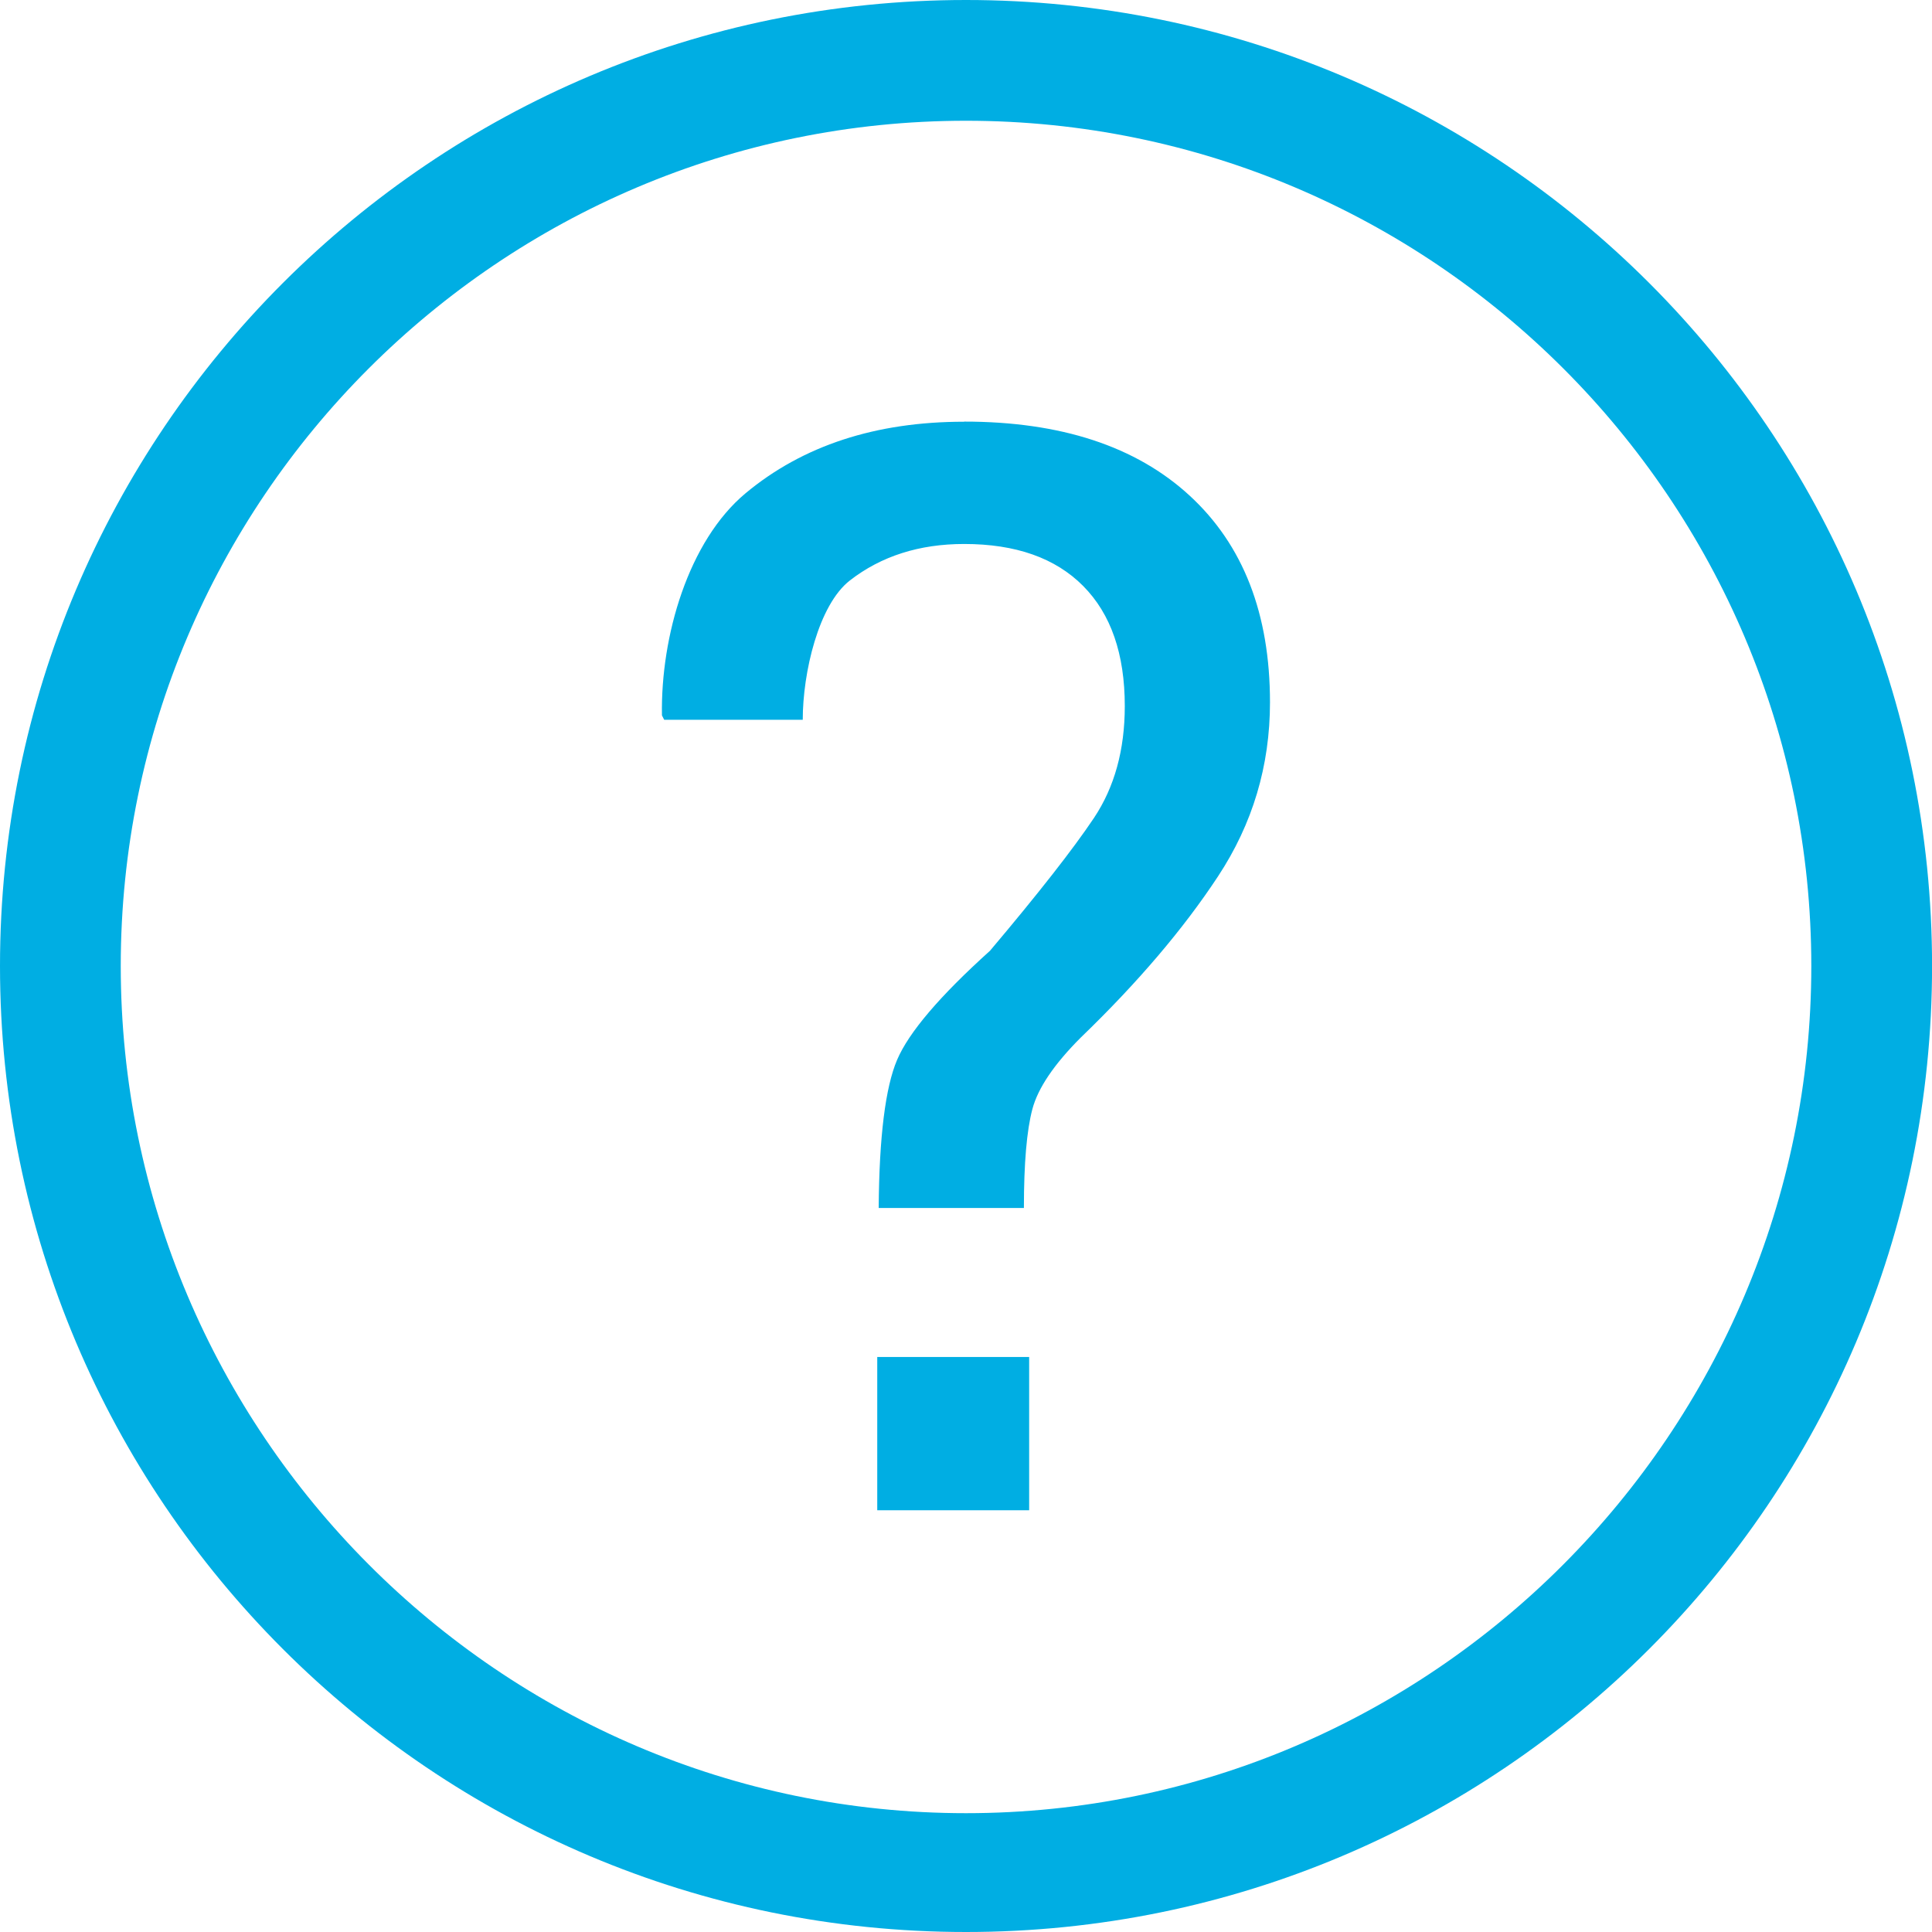
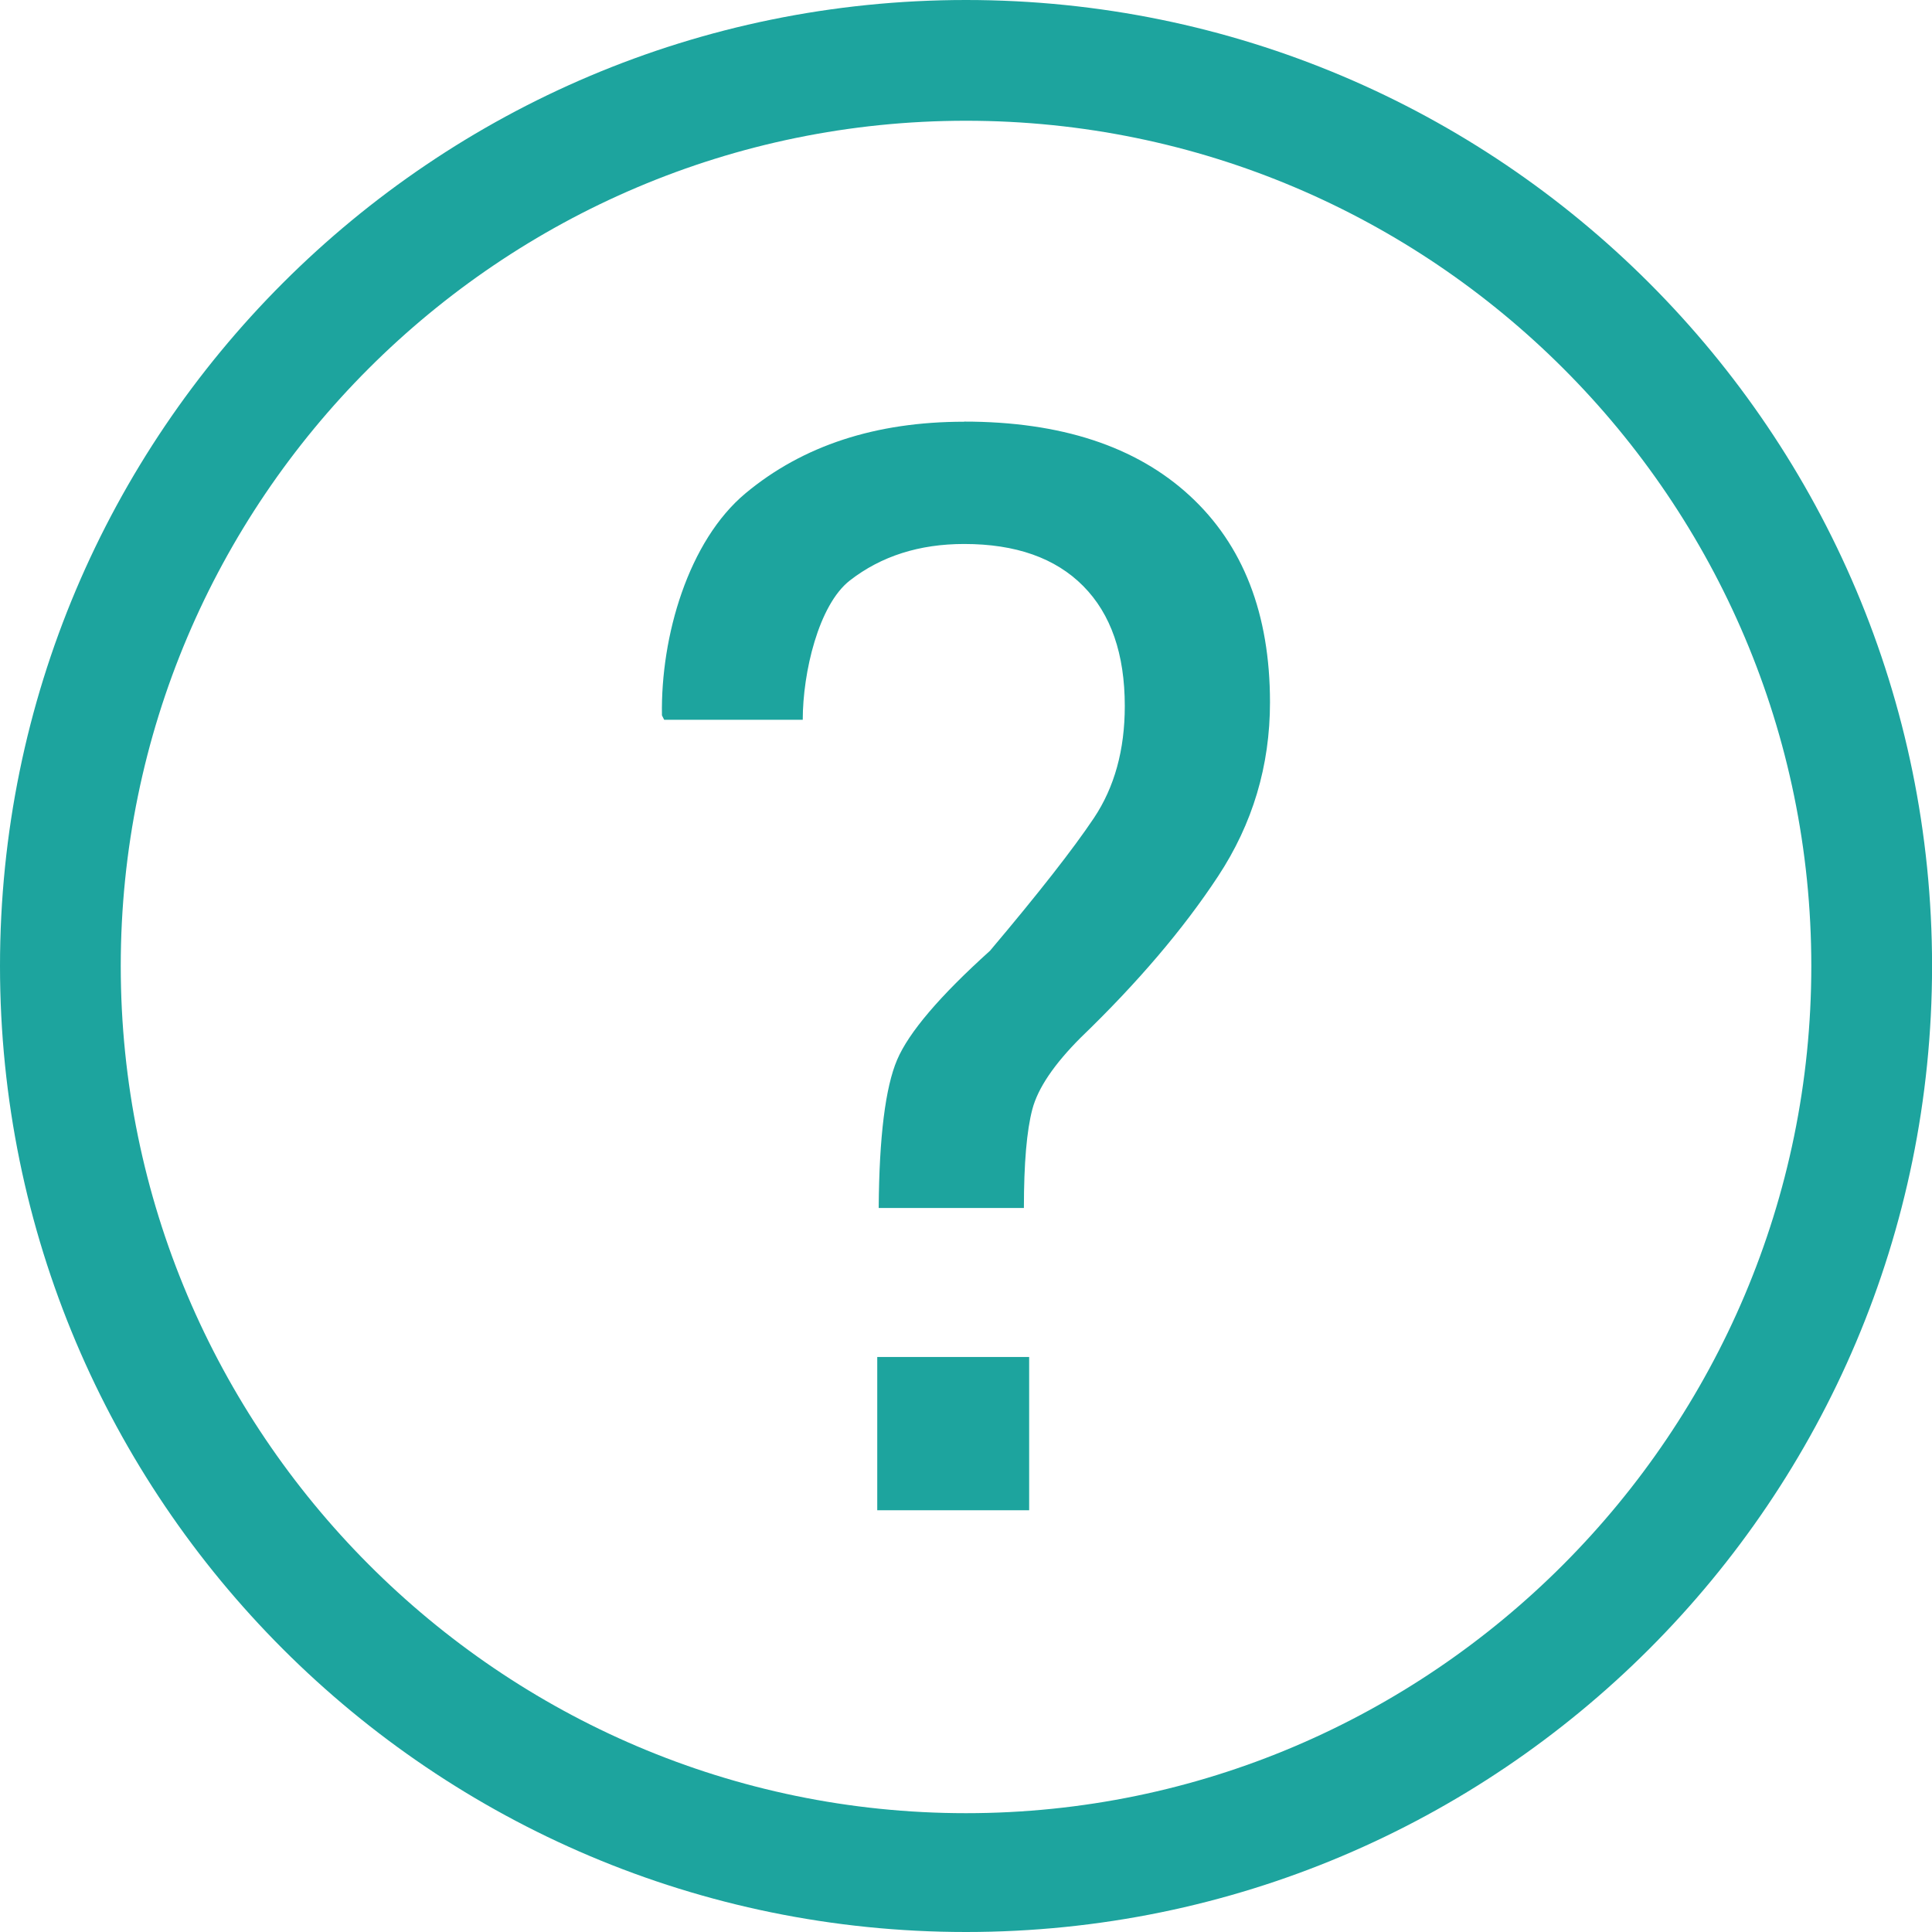
- <svg xmlns="http://www.w3.org/2000/svg" fill="#00aee3" width="800px" height="800px" viewBox="0 0 32 32" version="1.1">
+ <svg xmlns="http://www.w3.org/2000/svg" fill="#1DA49E" width="800px" height="800px" viewBox="0 0 32 32" version="1.1">
  <g id="SVGRepo_bgCarrier" stroke-width="0" />
  <g id="SVGRepo_tracerCarrier" stroke-linecap="round" stroke-linejoin="round" />
  <g id="SVGRepo_iconCarrier">
    <path d="M16 0c-8.836 0-16 7.163-16 16s7.163 16 16 16c8.837 0 16.001-7.163 16.001-16s-7.163-16-16.001-16zM16 30.032c-7.72 0-14-6.312-14-14.032s6.28-14 14-14 14.001 6.28 14.001 14-6.281 14.032-14.001 14.032zM14.53 25.015h2.516v-2.539h-2.516zM15.97 6.985c-1.465 0-2.672 0.395-3.62 1.184s-1.409 2.37-1.386 3.68l0.037 0.073h2.295c0-0.781 0.261-1.904 0.781-2.308s1.152-0.604 1.893-0.604c0.854 0 1.511 0.232 1.971 0.696s0.689 1.127 0.689 1.989c0 0.725-0.17 1.343-0.512 1.855-0.343 0.512-0.916 1.245-1.721 2.198-0.831 0.749-1.344 1.351-1.538 1.806s-0.297 1.274-0.305 2.454h2.405c0-0.74 0.047-1.285 0.14-1.636s0.36-0.744 0.799-1.184c0.945-0.911 1.703-1.802 2.277-2.674 0.573-0.87 0.86-1.831 0.86-2.881 0-1.465-0.443-2.607-1.331-3.424s-2.134-1.226-3.736-1.226z" />
  </g>
</svg>
